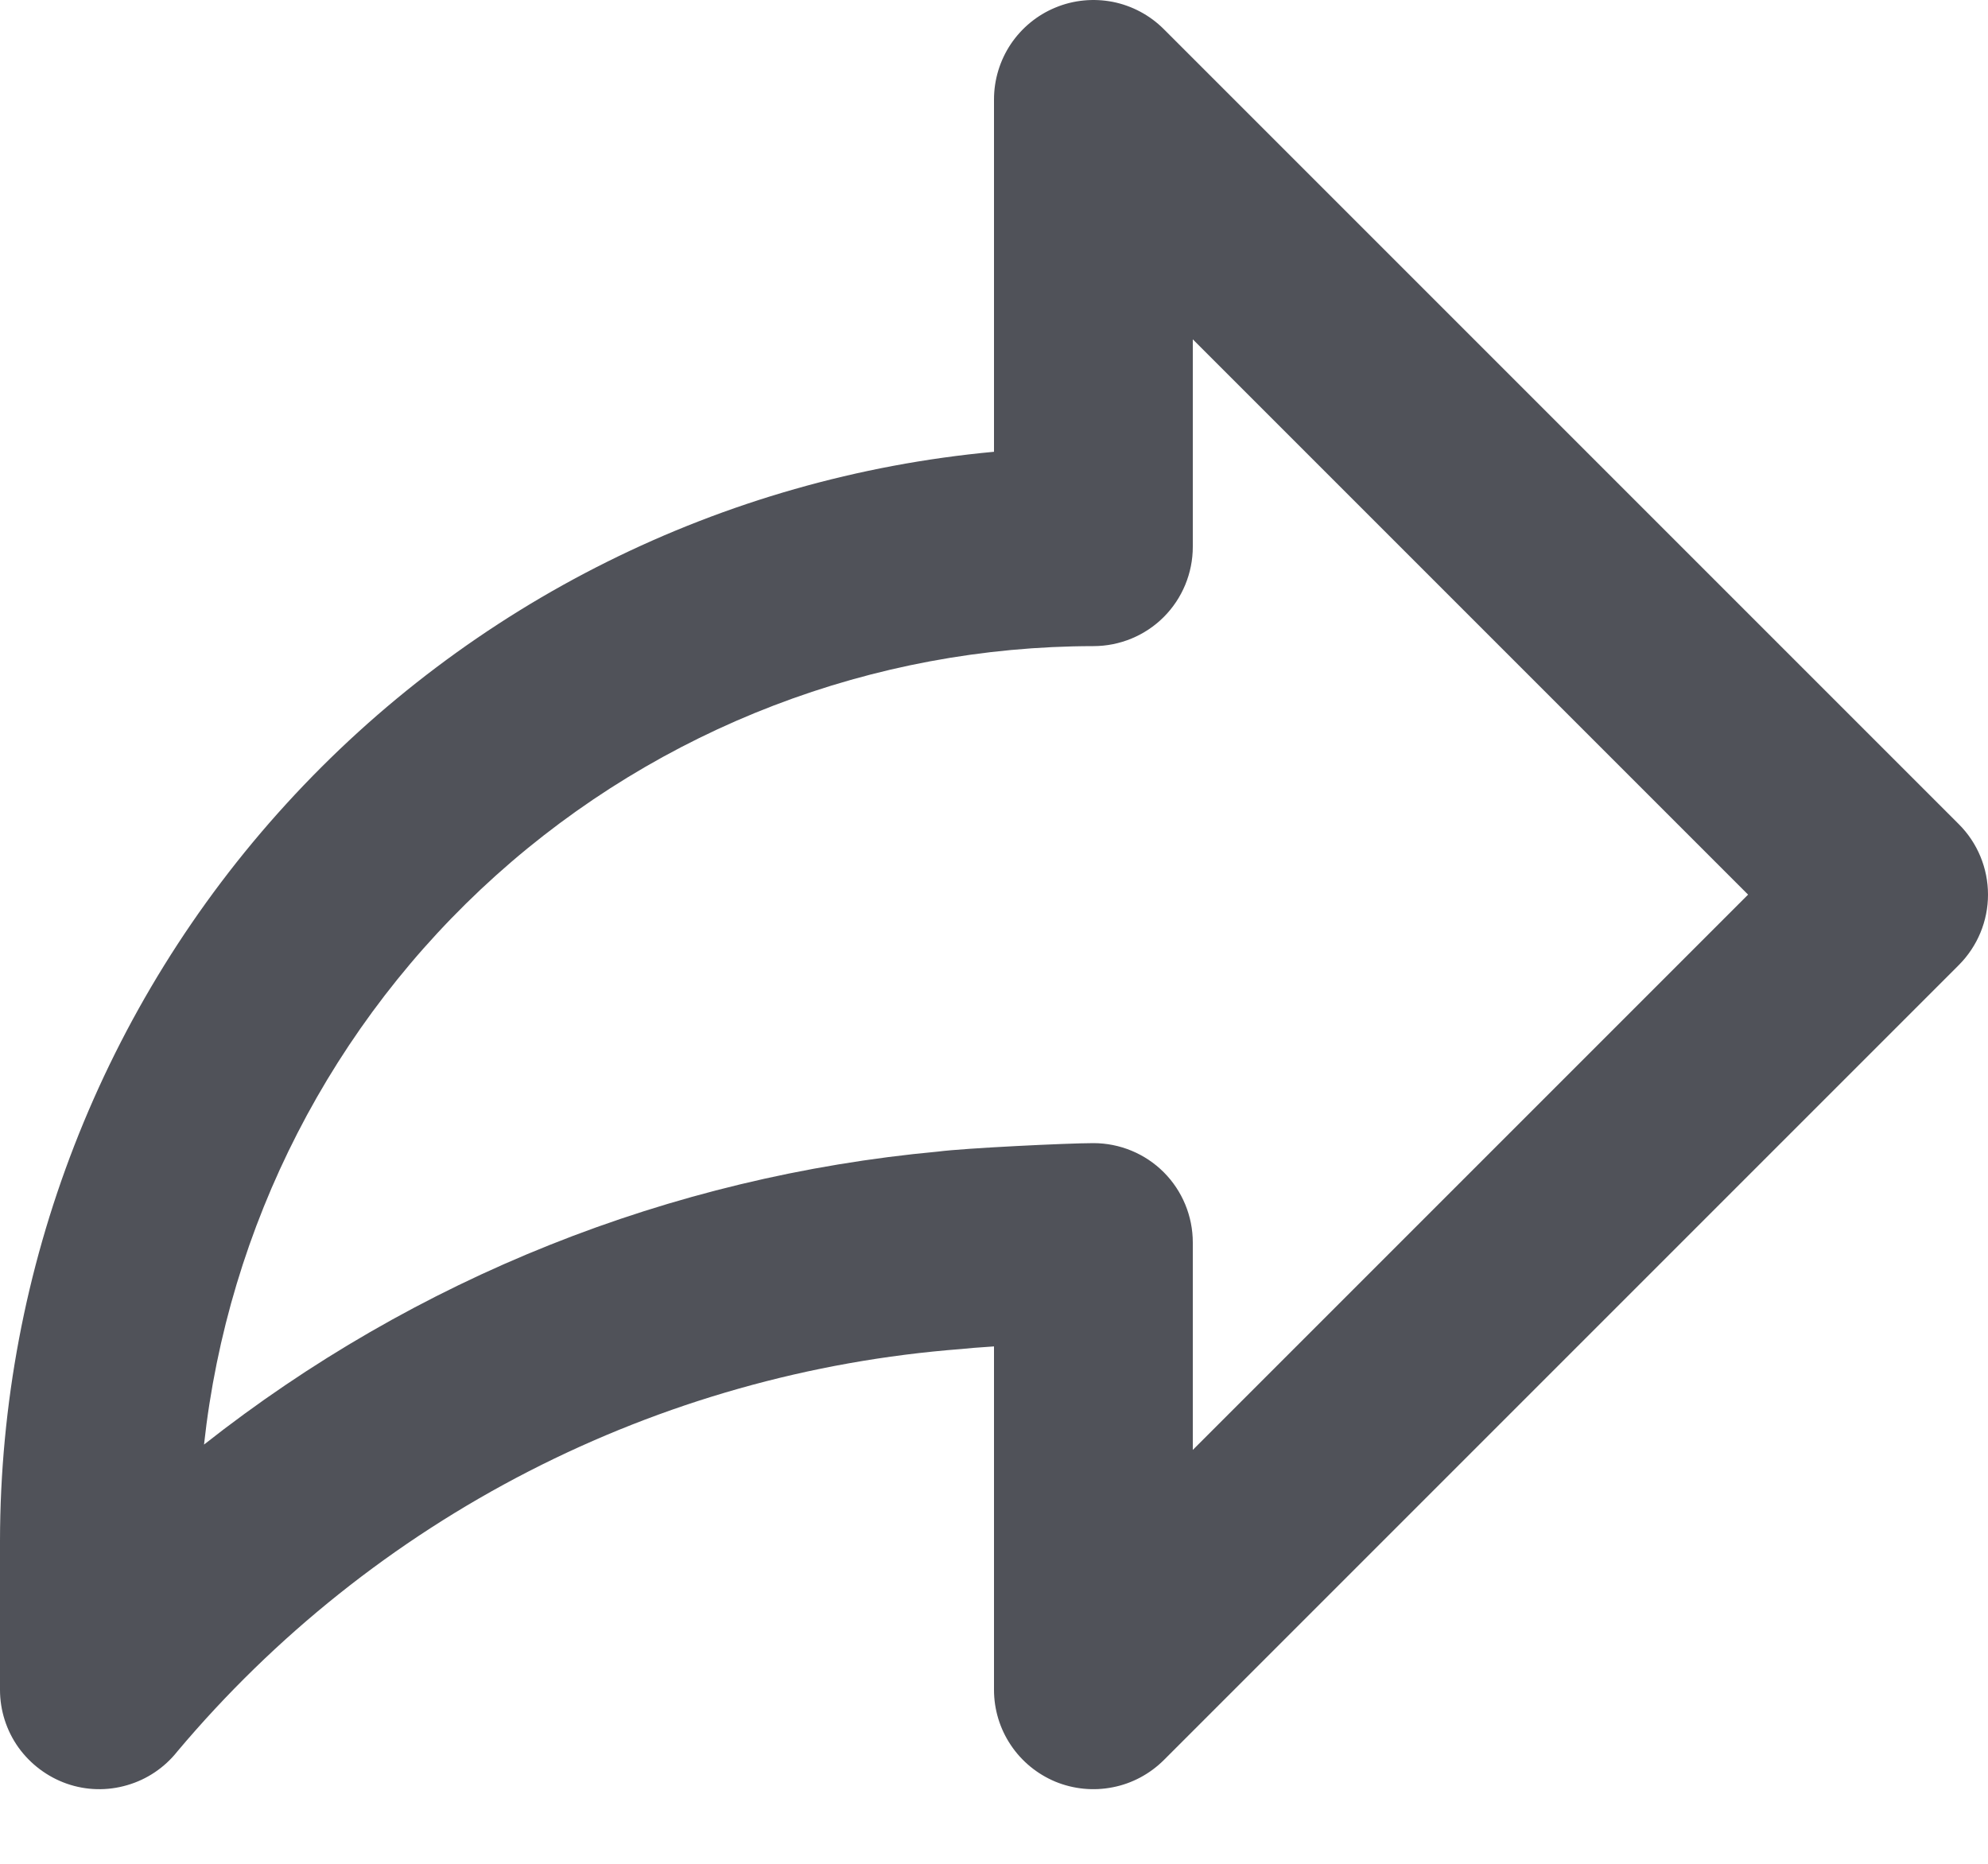
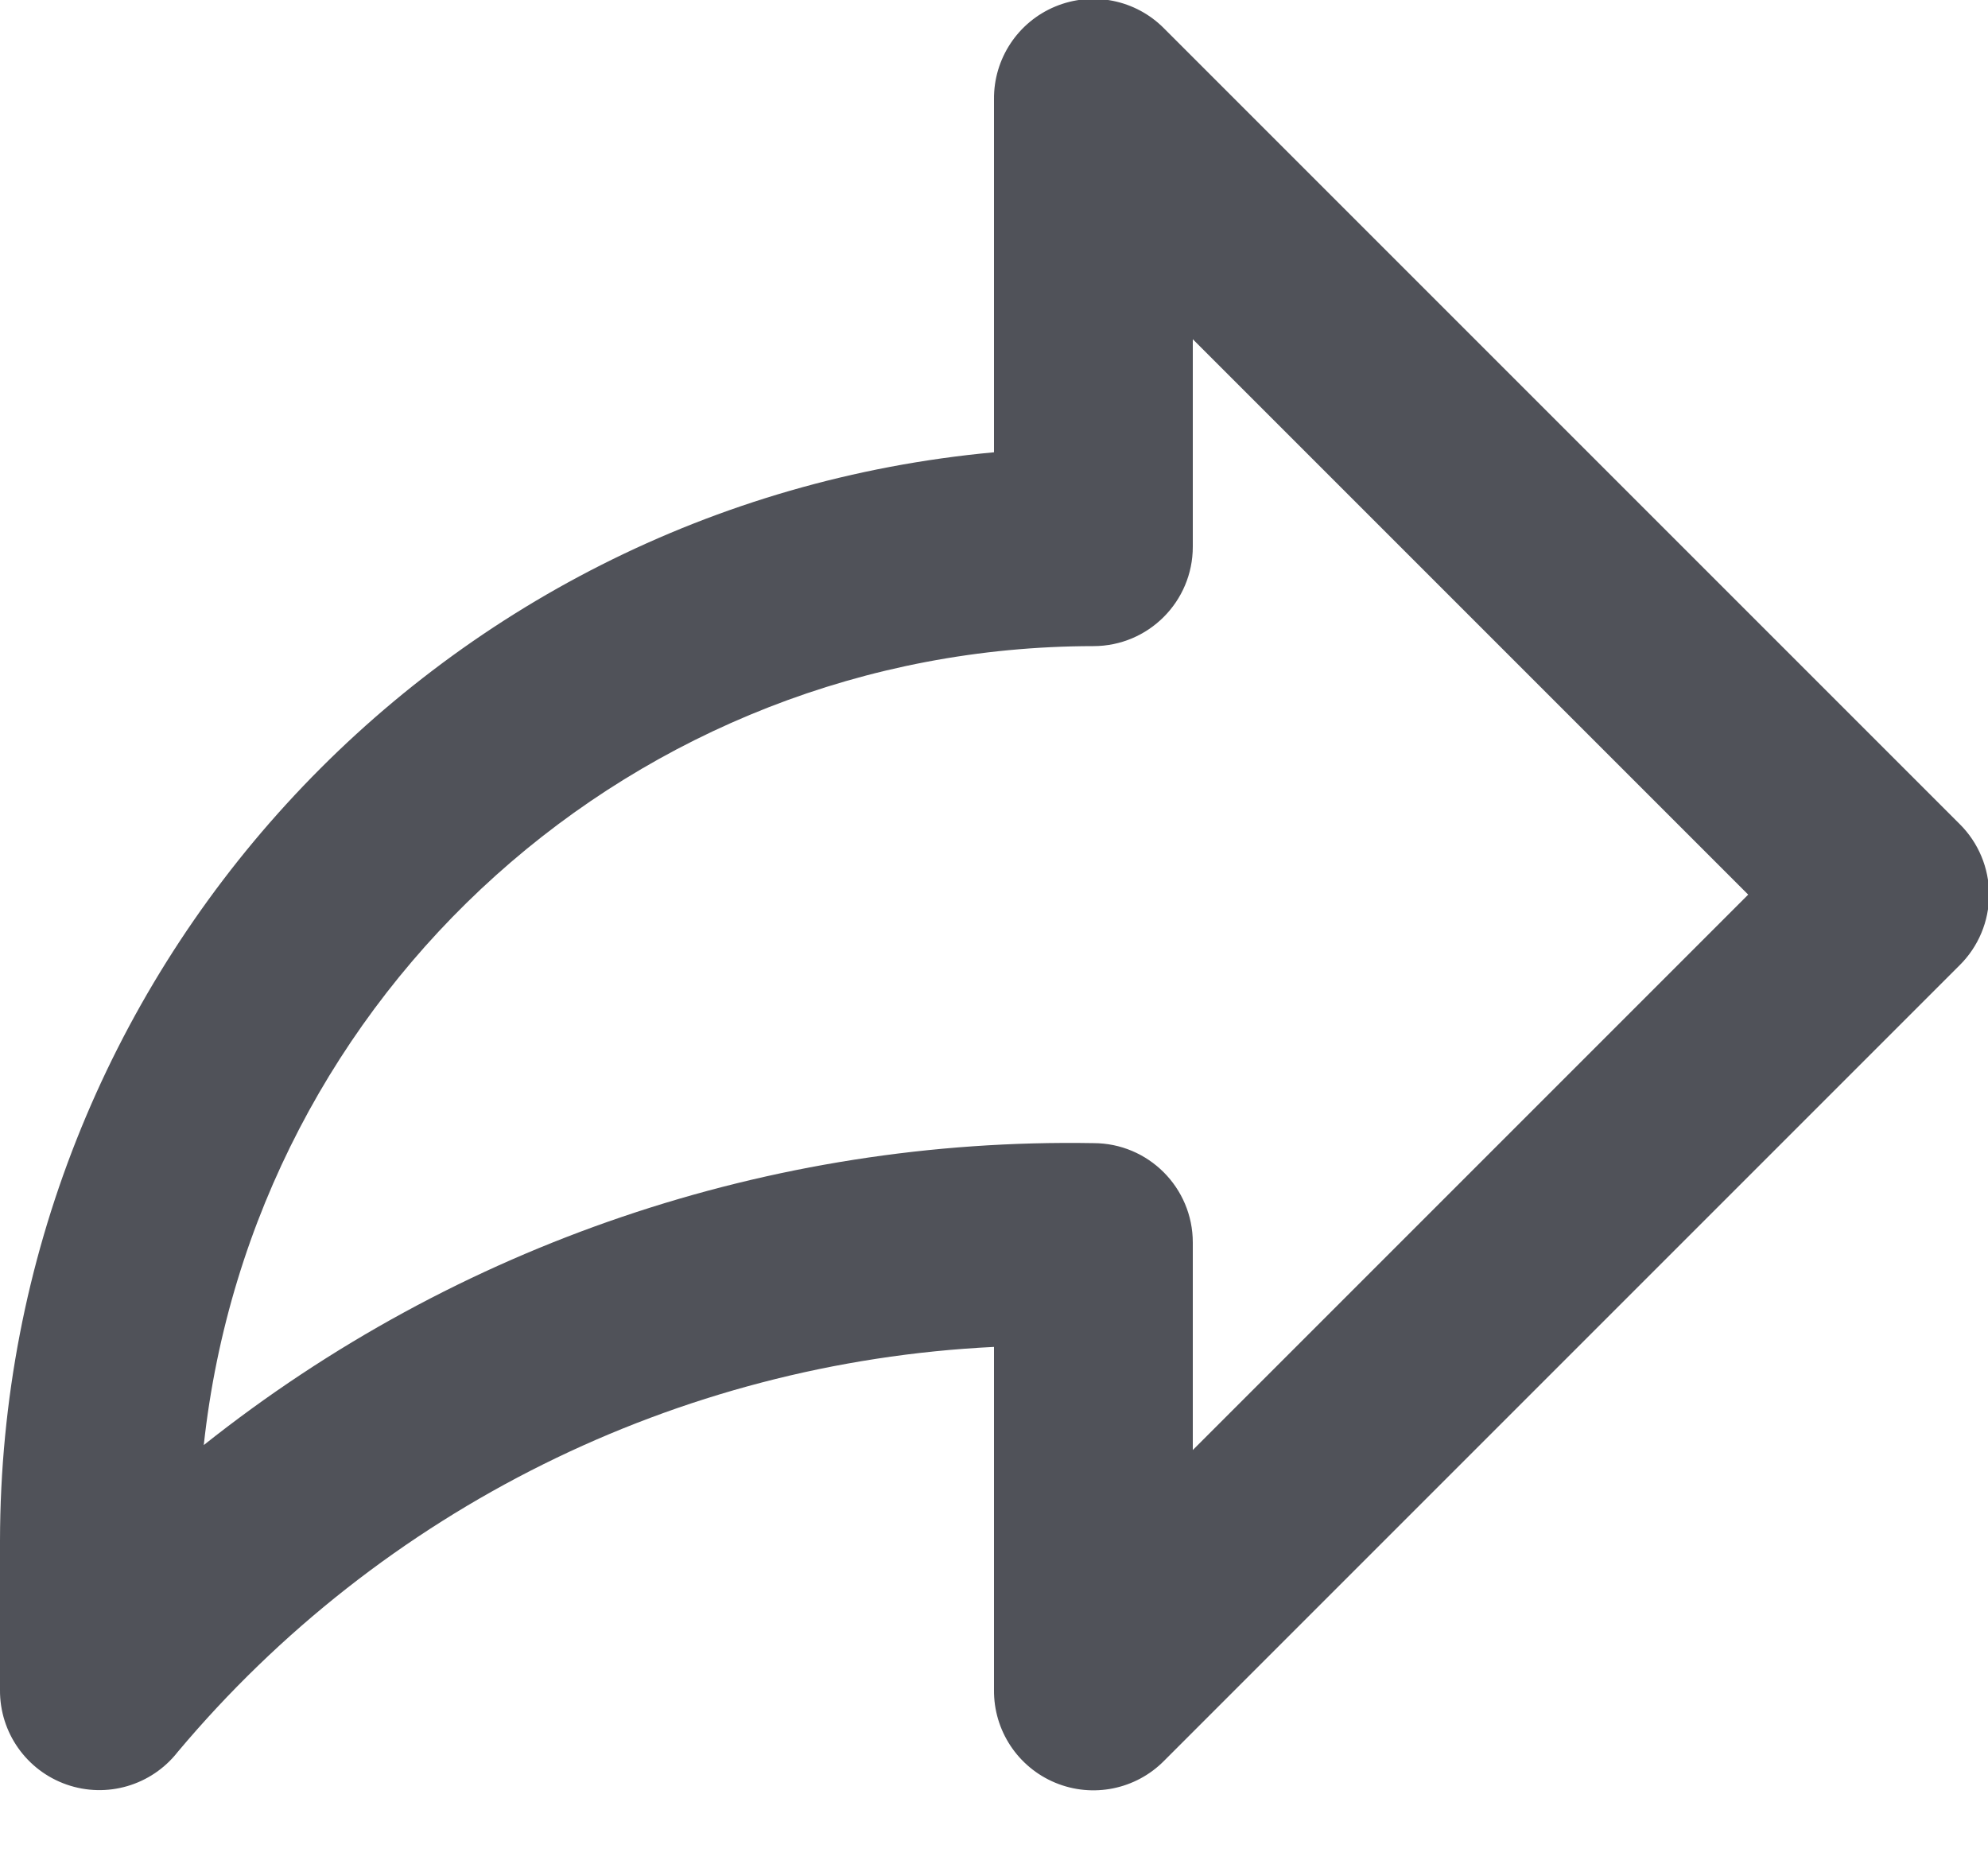
- <svg xmlns="http://www.w3.org/2000/svg" width="16" height="15" viewBox="0 0 16 15" fill="none">
-   <path d="M15.766 6.634L9.366 0.234C9.254 0.122 9.111 0.046 8.956 0.015C8.801 -0.015 8.64 0 8.494 0.061C8.348 0.121 8.223 0.224 8.135 0.355C8.047 0.487 8 0.642 8 0.8V3.636C5.815 3.838 3.783 4.849 2.304 6.47C0.824 8.09 0.003 10.205 0 12.4V13.6C0 13.766 0.052 13.928 0.148 14.063C0.245 14.198 0.381 14.3 0.537 14.355C0.694 14.41 0.864 14.414 1.024 14.367C1.183 14.321 1.324 14.226 1.427 14.096C2.211 13.164 3.173 12.397 4.256 11.841C5.339 11.285 6.523 10.95 7.737 10.857C7.777 10.852 7.877 10.844 8 10.836V13.6C8 13.758 8.047 13.913 8.135 14.044C8.223 14.176 8.348 14.278 8.494 14.339C8.64 14.399 8.801 14.415 8.956 14.384C9.111 14.354 9.254 14.277 9.366 14.166L15.766 7.766C15.916 7.615 16 7.412 16 7.2C16 6.988 15.916 6.784 15.766 6.634ZM9.6 11.669V10C9.6 9.788 9.516 9.584 9.366 9.434C9.216 9.284 9.012 9.2 8.8 9.2C8.596 9.2 7.763 9.24 7.55 9.268C5.394 9.467 3.342 10.286 1.642 11.626C1.835 9.862 2.672 8.231 3.992 7.045C5.313 5.859 7.025 5.202 8.8 5.2C9.012 5.2 9.216 5.116 9.366 4.966C9.516 4.816 9.6 4.612 9.6 4.4V2.731L14.069 7.2L9.6 11.669Z" fill="#505259" />
+ <svg xmlns="http://www.w3.org/2000/svg" width="16" height="15" fill="none">
+   <path fill="#505259" d="M15.77 6.63 9.37.23A.8.8 0 0 0 8 .8v2.84a8.81 8.81 0 0 0-8 8.76v1.2a.8.8 0 0 0 1.43.5A9.16 9.16 0 0 1 8 10.84v2.76a.8.8 0 0 0 1.37.57l6.4-6.4a.8.8 0 0 0 0-1.14ZM9.6 11.67V10a.8.8 0 0 0-.8-.8 11.2 11.2 0 0 0-7.16 2.43A7.21 7.21 0 0 1 8.8 5.2a.8.8 0 0 0 .8-.8V2.73l4.47 4.47-4.47 4.47Z" />
</svg>
